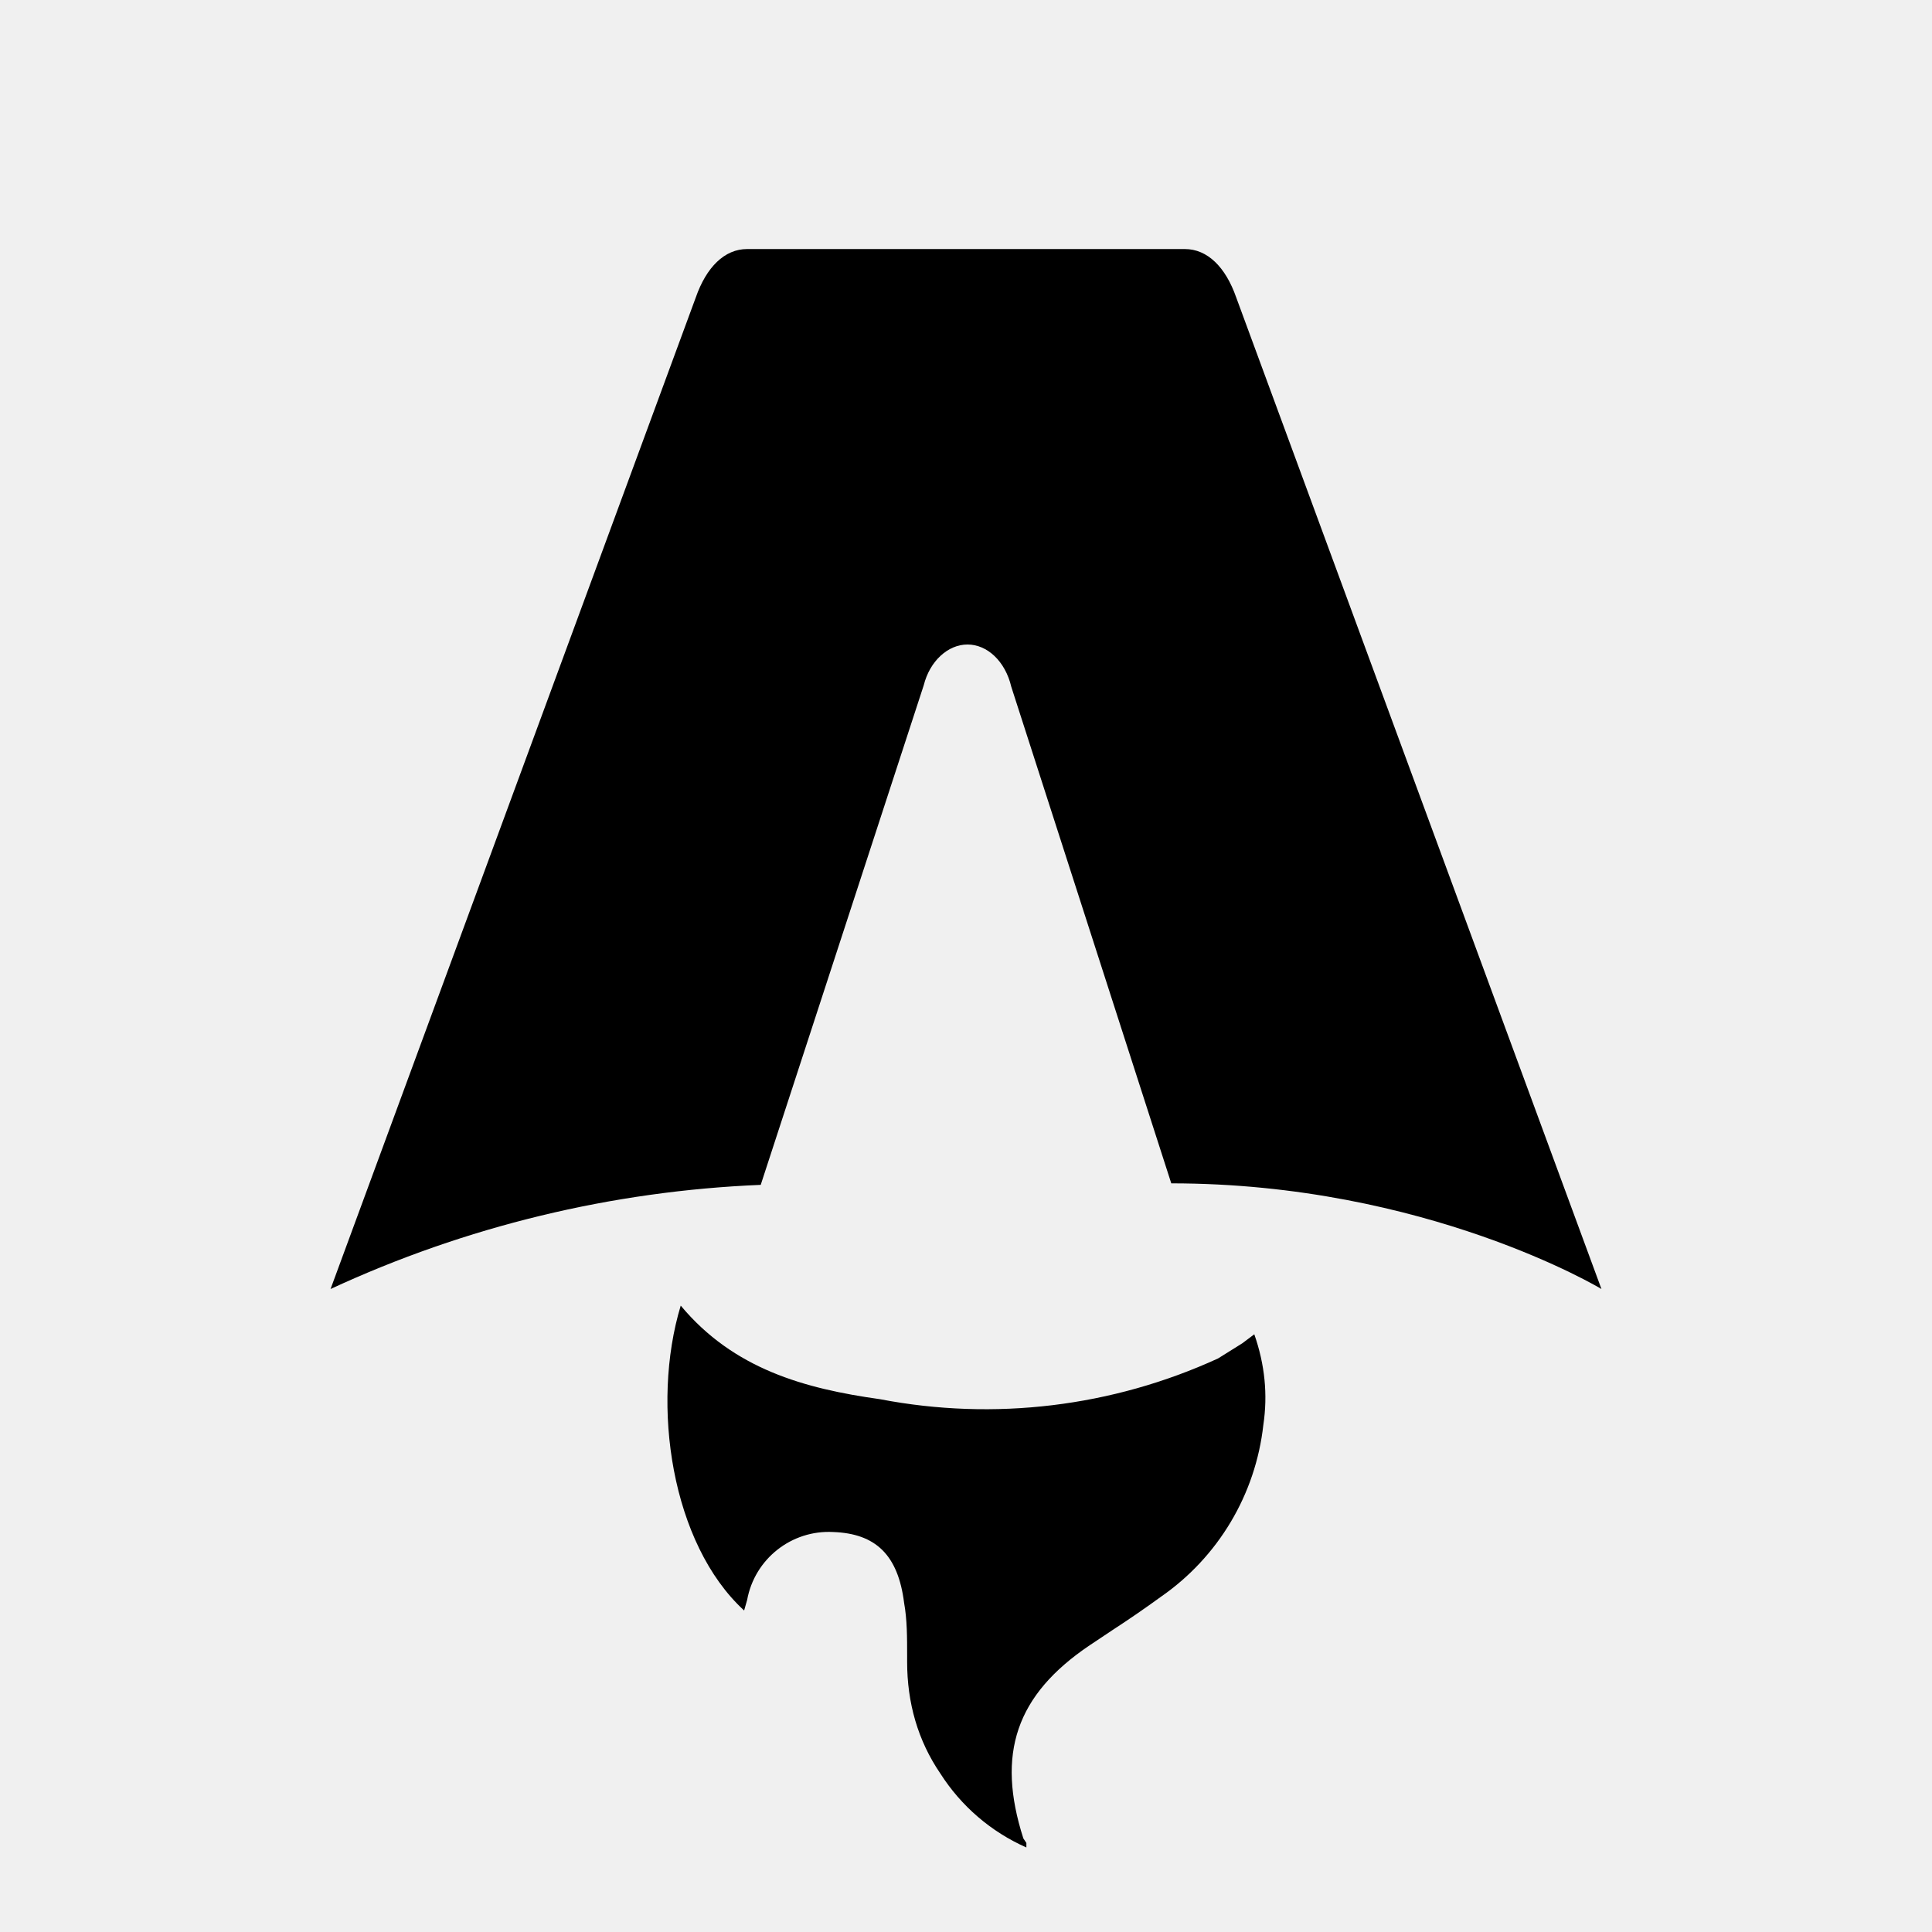
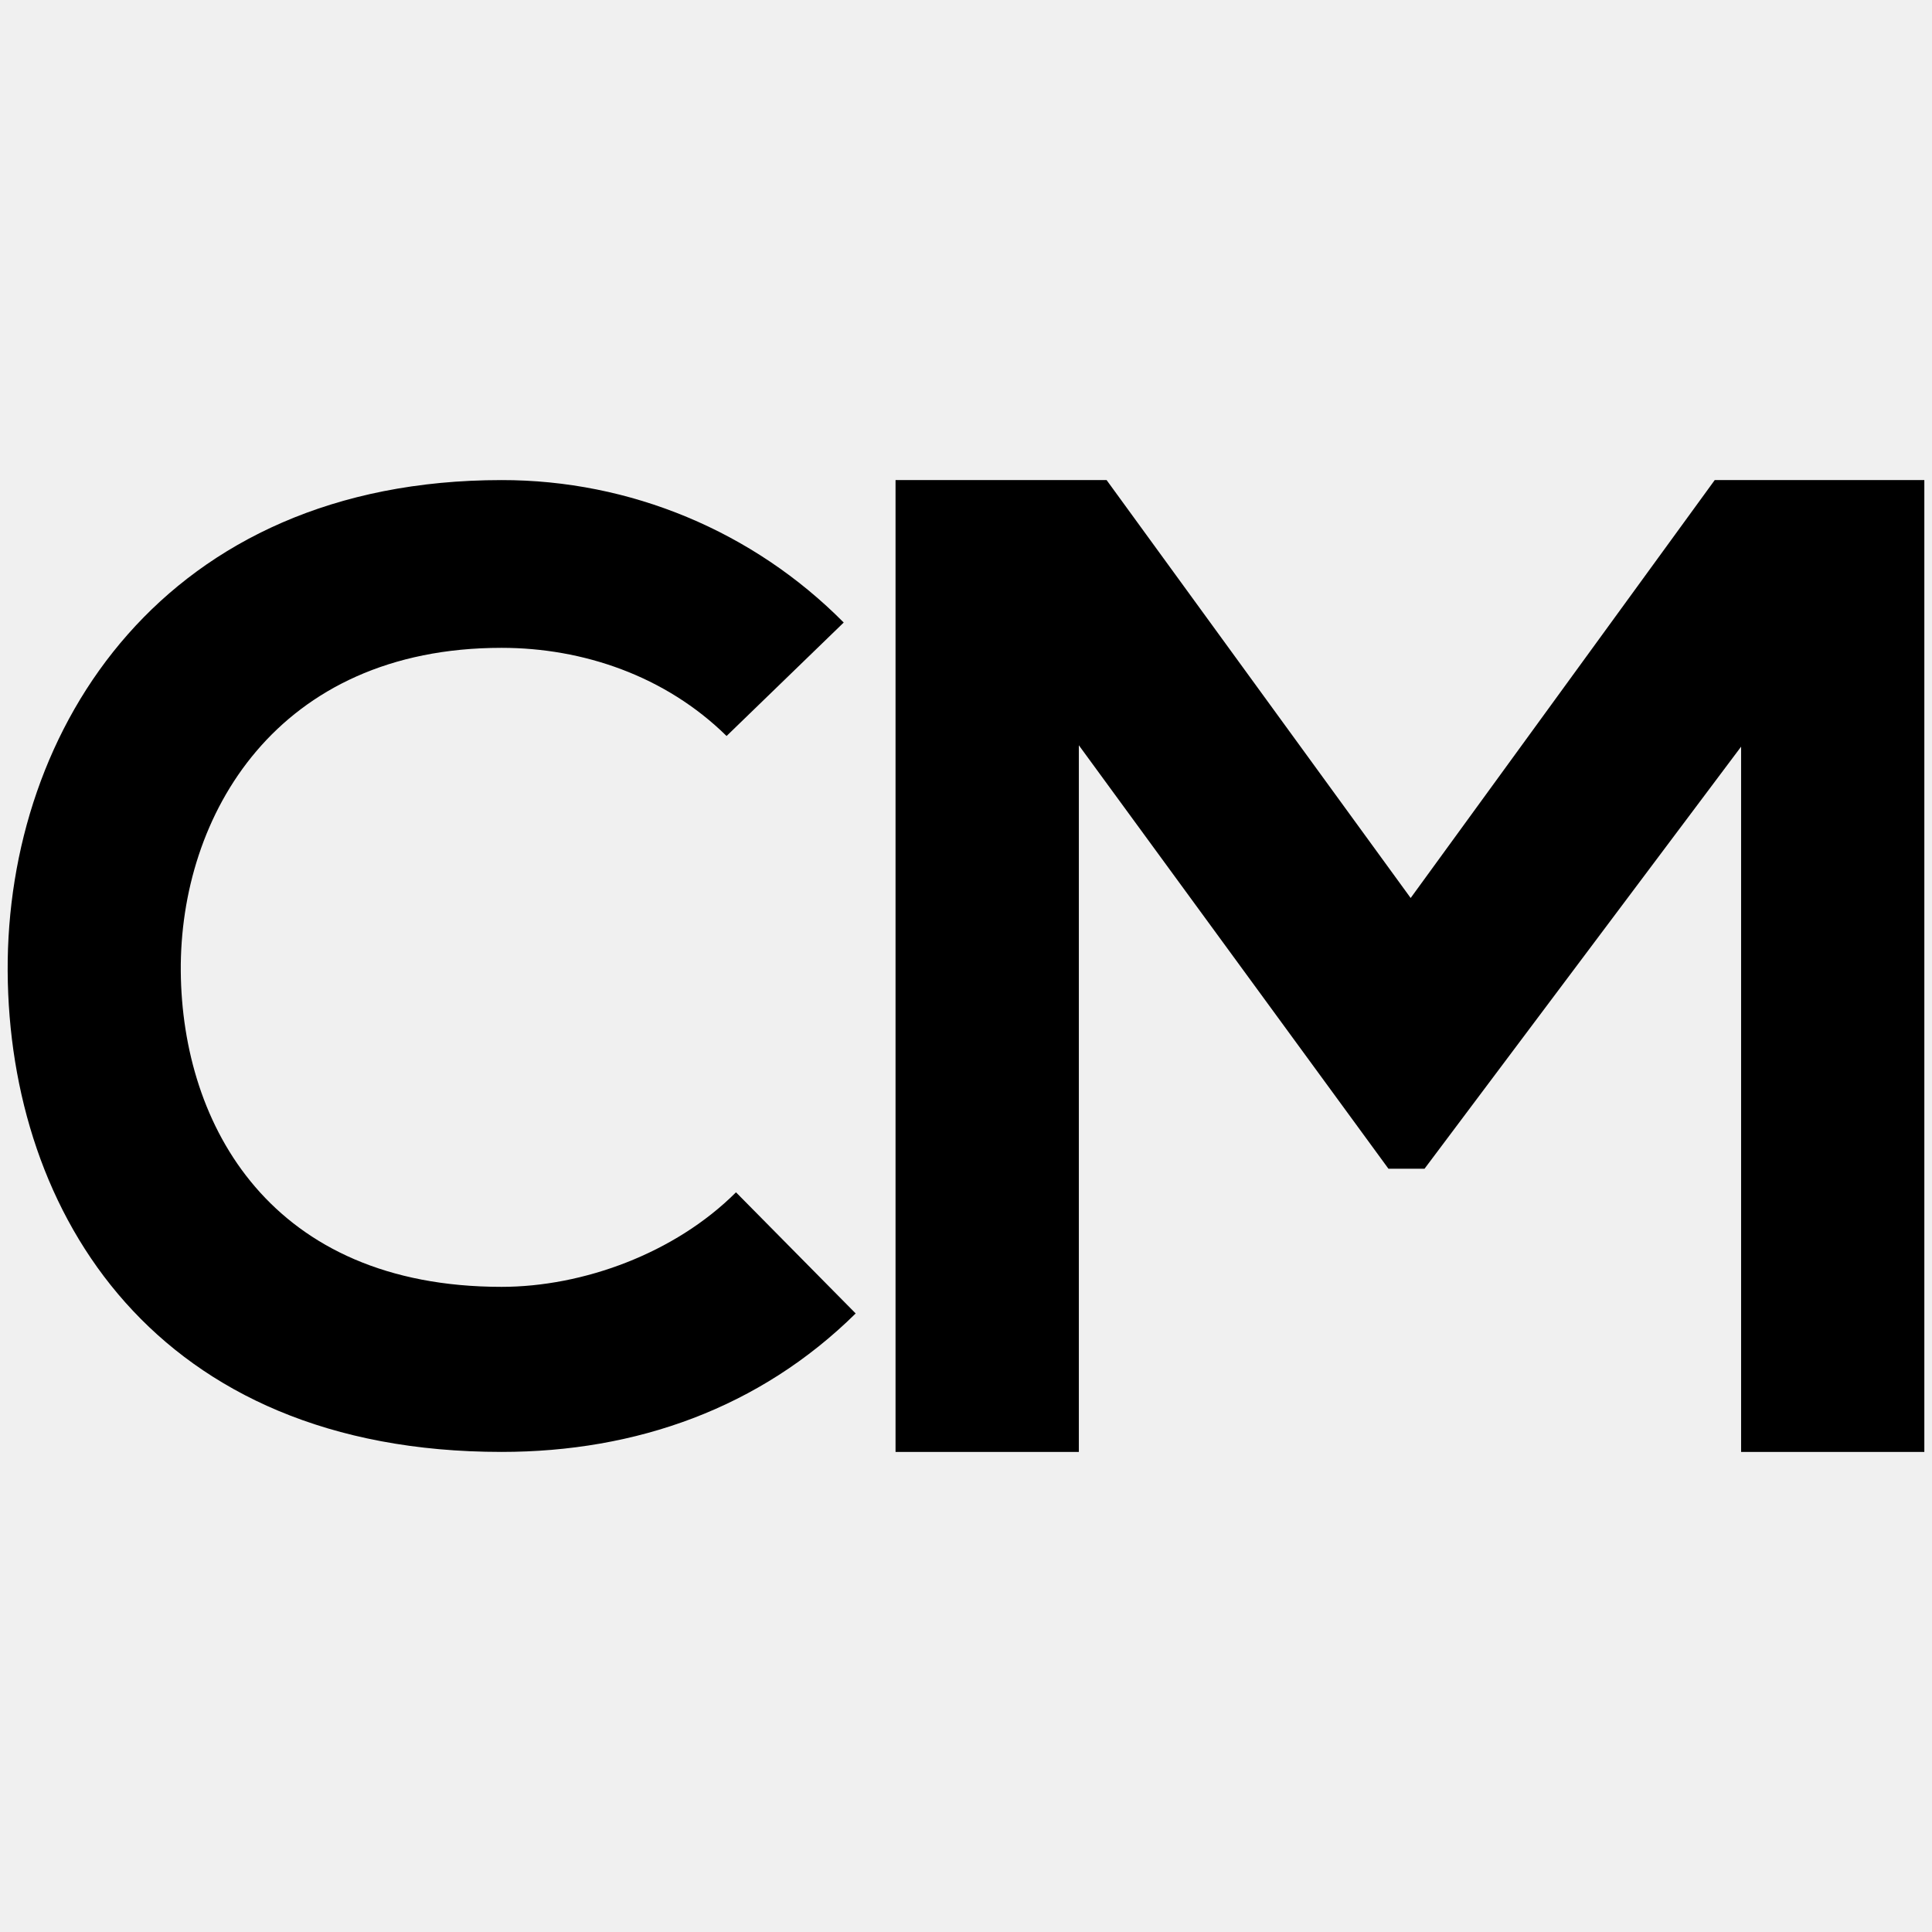
- <svg xmlns="http://www.w3.org/2000/svg" fill="none" viewBox="0 0 128 128">
-   <path d="M50.4 78.5a75.1 75.1 0 0 0-28.5 6.9l24.2-65.7c.7-2 1.9-3.2 3.4-3.2h29c1.5 0 2.7 1.2 3.4 3.2l24.2 65.7s-11.6-7-28.5-7L67 45.5c-.4-1.7-1.6-2.8-2.9-2.8-1.3 0-2.5 1.1-2.9 2.7L50.4 78.5Zm-1.1 28.2Zm-4.2-20.2c-2 6.6-.6 15.8 4.2 20.2a17.5 17.5 0 0 1 .2-.7 5.5 5.5 0 0 1 5.7-4.5c2.8.1 4.3 1.5 4.7 4.7.2 1.1.2 2.3.2 3.5v.4c0 2.7.7 5.2 2.2 7.4a13 13 0 0 0 5.7 4.9v-.3l-.2-.3c-1.8-5.6-.5-9.5 4.4-12.8l1.5-1a73 73 0 0 0 3.2-2.2 16 16 0 0 0 6.8-11.4c.3-2 .1-4-.6-6l-.8.6-1.6 1a37 37 0 0 1-22.4 2.7c-5-.7-9.7-2-13.2-6.2Z" />
-   <style>
-         path { fill: #000; }
-         @media (prefers-color-scheme: dark) {
-             path { fill: #FFF; }
-         }
-     </style>
+ <svg xmlns="http://www.w3.org/2000/svg" width="252" height="252" fill="currentColor" stroke="1" viewBox="0 0 252 252">
+   <style>path{fill: #000000}@media (prefers-color-scheme:dark){path{fill: #ffffff }}</style>
+   <path path="fff" d="m227.1 97.39-41.29 55.05h-4.71l-40.38-55.23v92.17h-23.91V62.62h27.53L184 117.13l39.66-54.51H251v126.76h-23.9Zm-115.49 73.93c-12.5 12.33-28.61 18.06-46.19 18.06-45.14 0-64.24-31.08-64.42-62.69-.17-31.77 20.49-64.07 64.42-64.07a62.7 62.7 0 0 1 44.63 18.58L94.77 96C86.78 88.14 76 84.5 65.42 84.5c-29.34 0-42 21.88-41.84 42.19.17 20.15 11.8 41.16 41.84 41.16C76 167.85 88 163.51 96 155.52Z" />
</svg>
